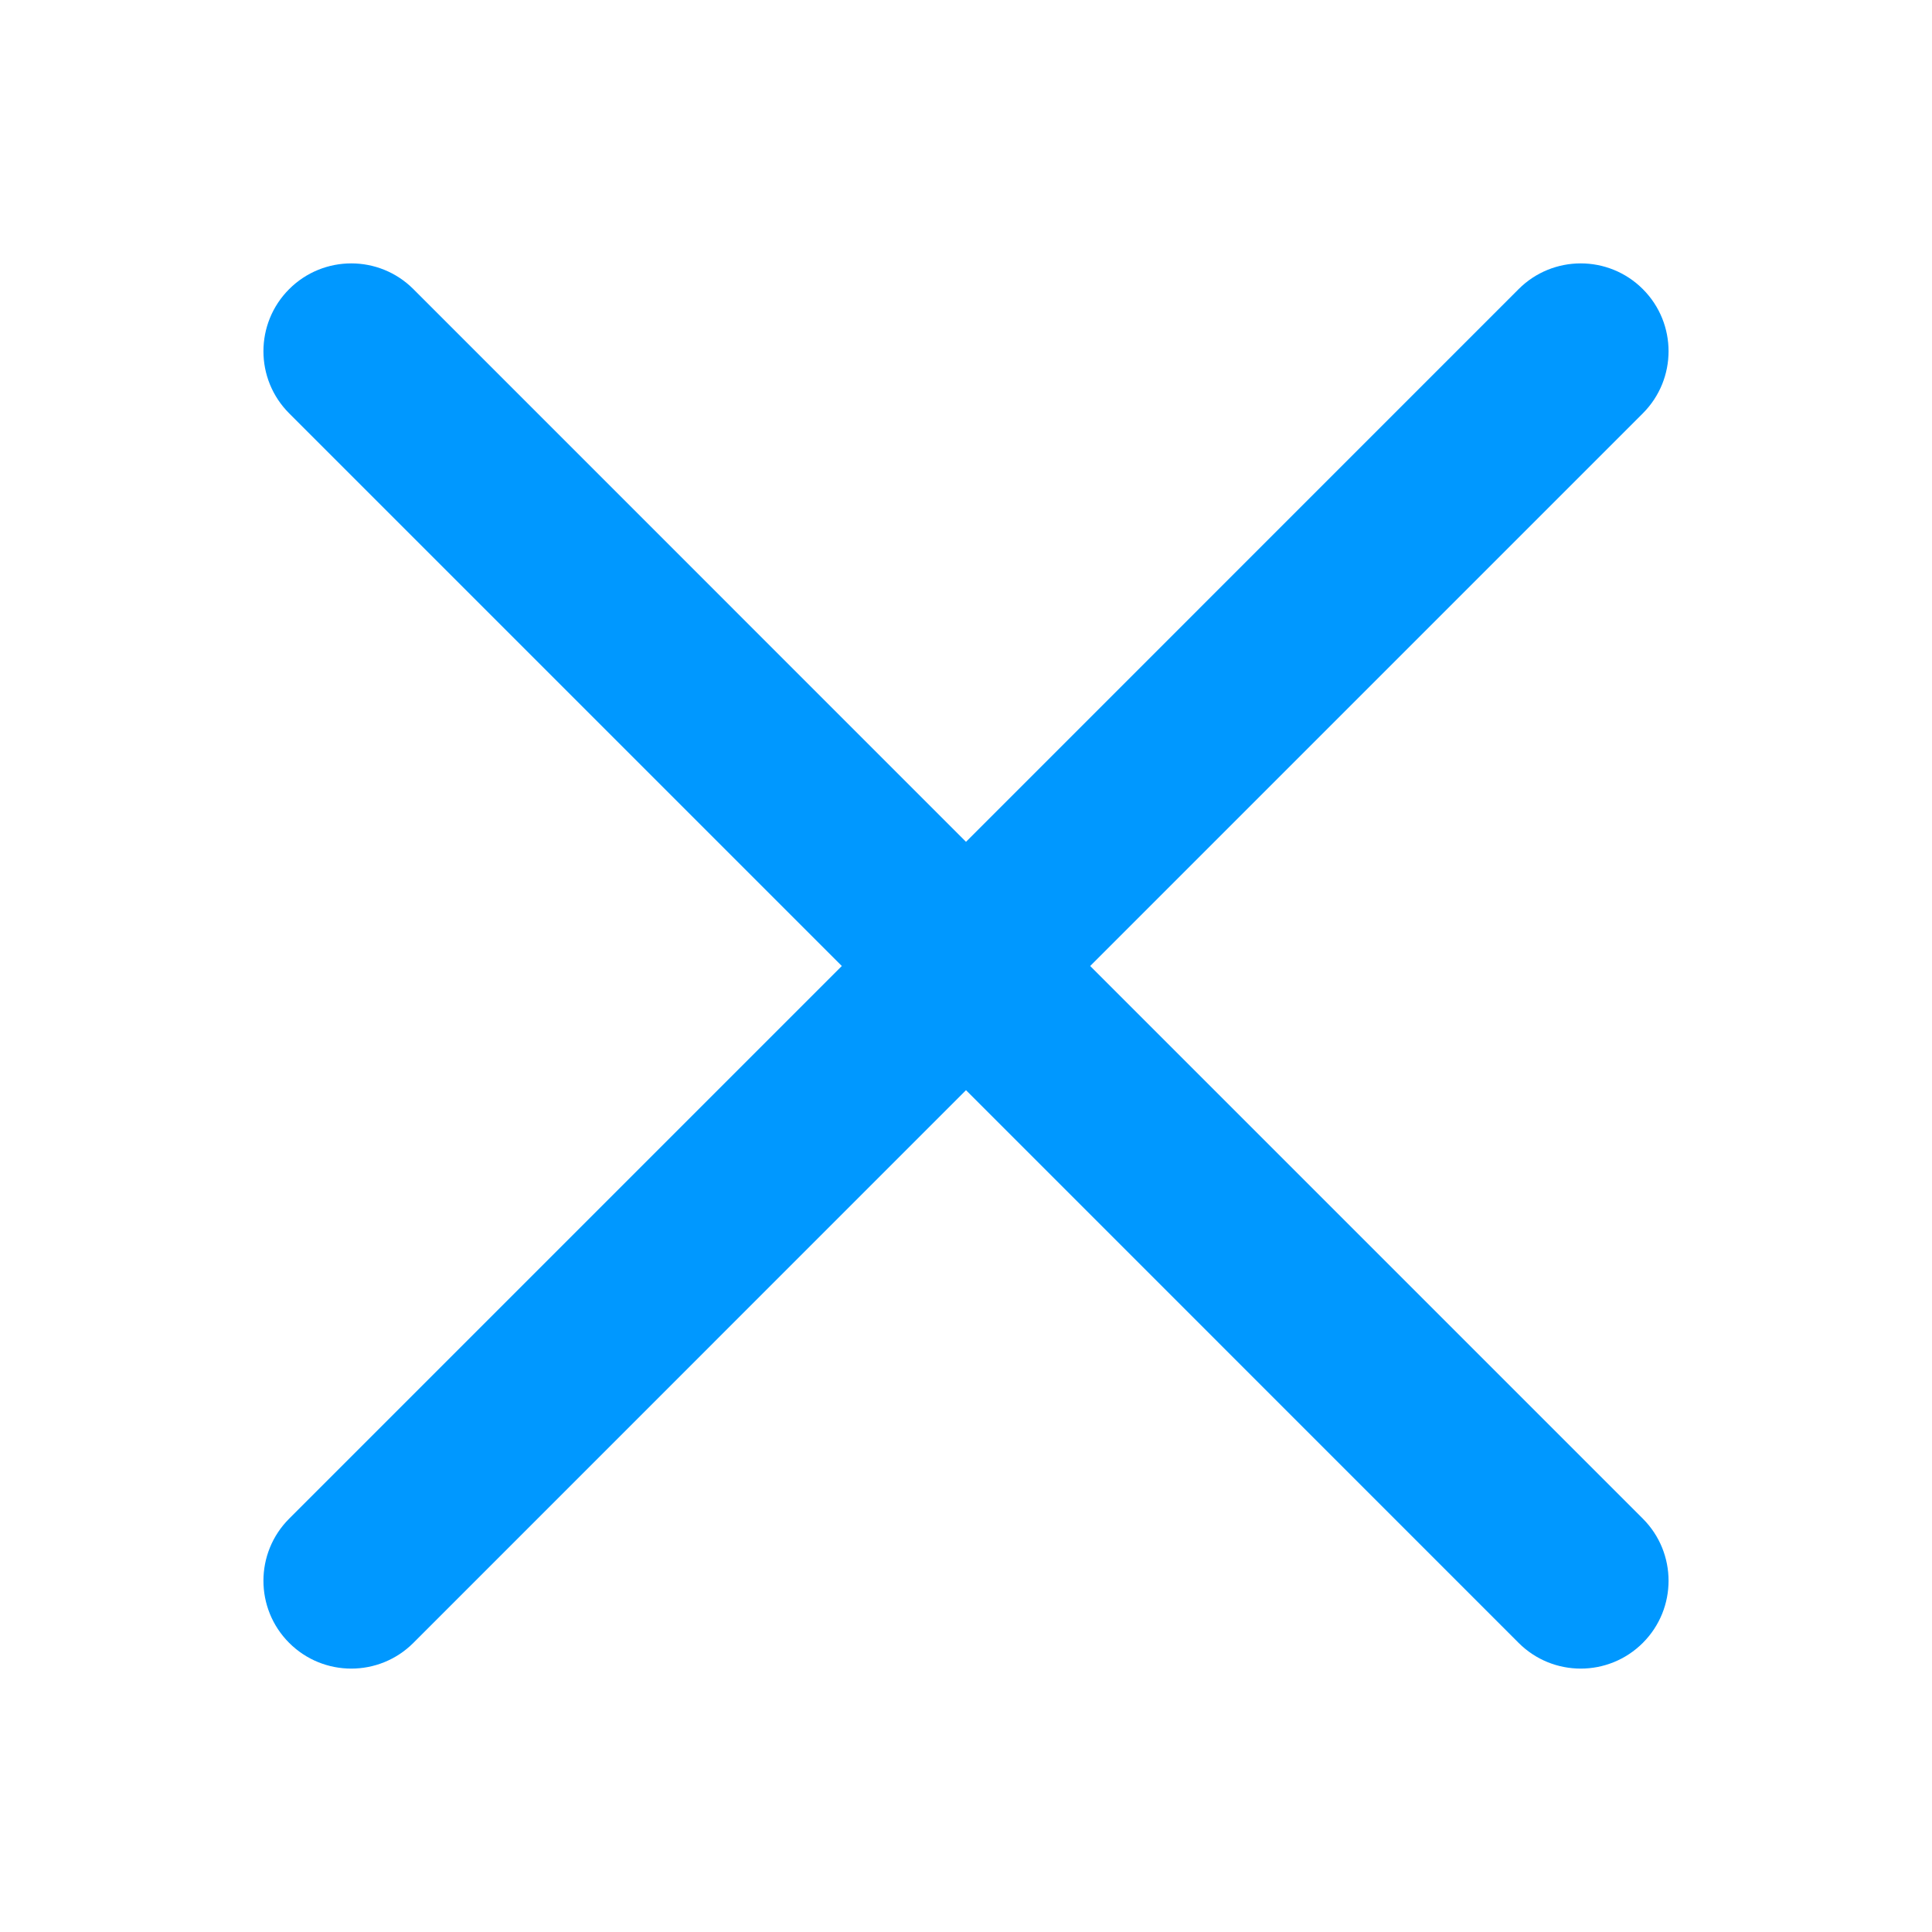
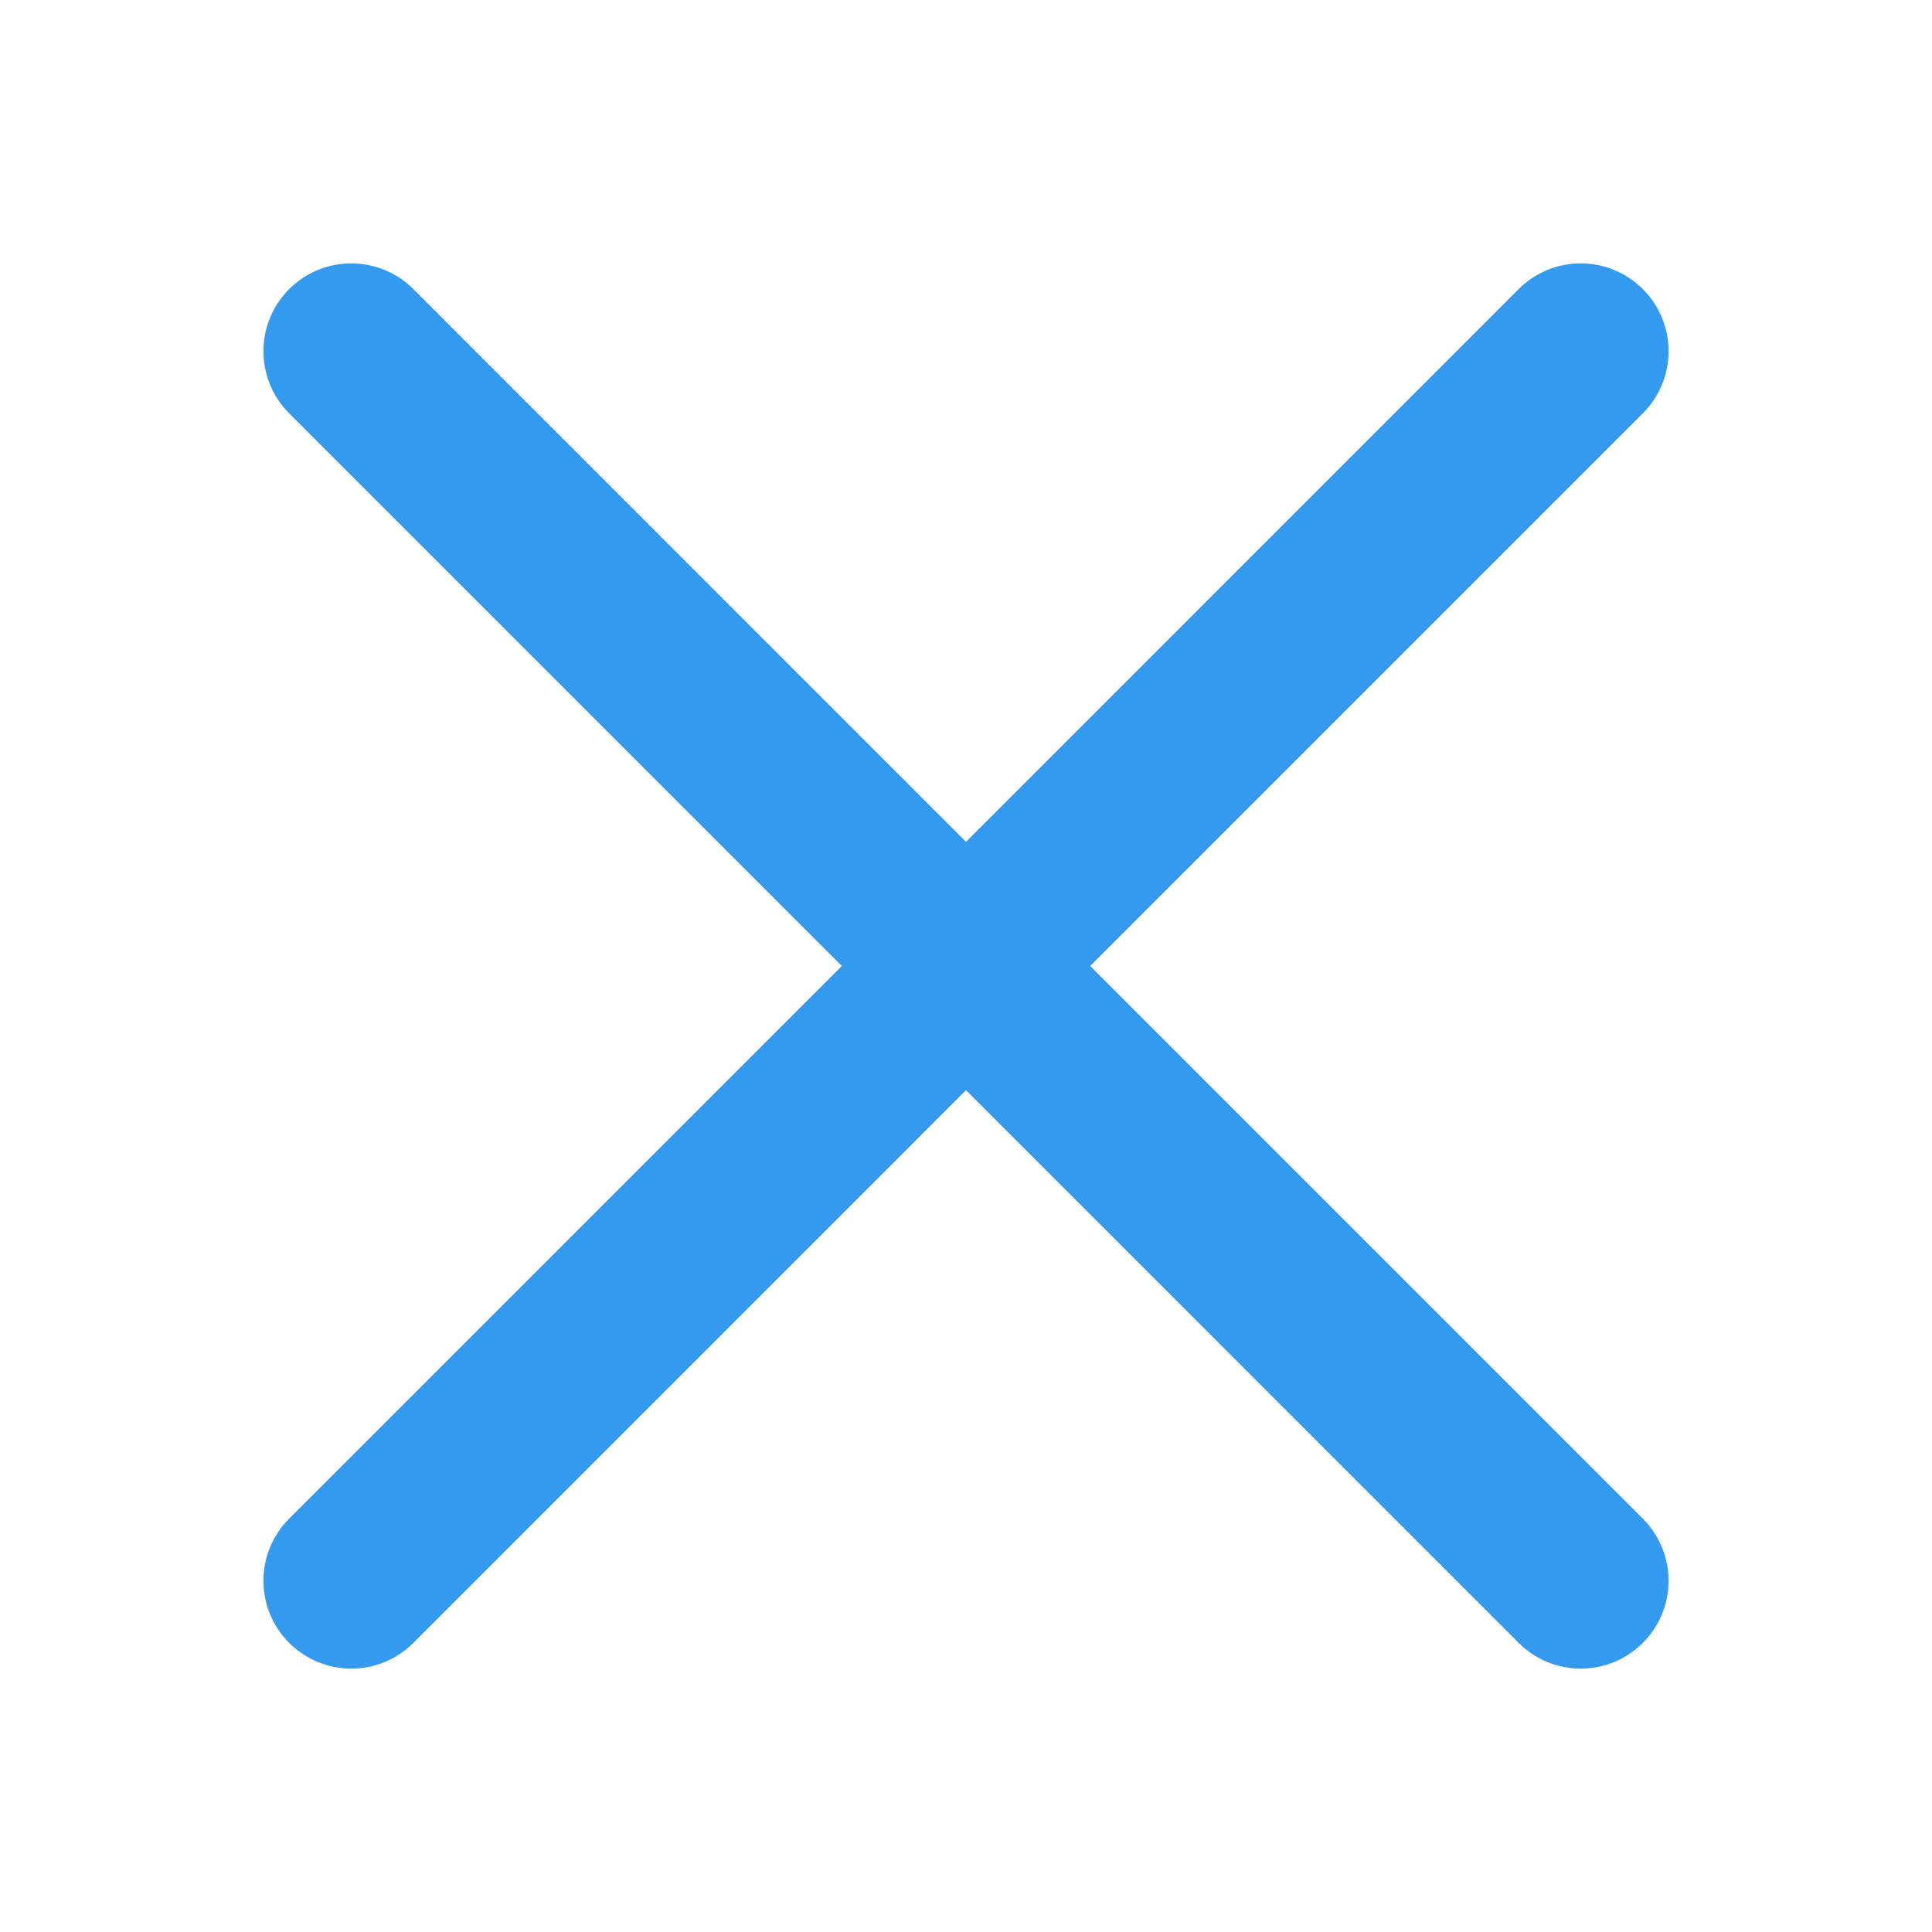
<svg xmlns="http://www.w3.org/2000/svg" width="22" height="22" viewBox="0 0 22 22">
-   <path fill="#0098ff" d="M2997.414,700l6.293-6.293a1,1,0,0,0-1.414-1.415L2996,698.586l-6.293-6.294a1,1,0,0,0-1.414,1.415l6.293,6.293-6.293,6.293a1,1,0,0,0,1.414,1.415l6.293-6.294,6.293,6.294a1,1,0,0,0,1.414-1.415Z" transform="translate(-2985 -689)" />
+   <path fill="#339AF0" d="M2997.414,700l6.293-6.293a1,1,0,0,0-1.414-1.415L2996,698.586l-6.293-6.294a1,1,0,0,0-1.414,1.415l6.293,6.293-6.293,6.293a1,1,0,0,0,1.414,1.415l6.293-6.294,6.293,6.294a1,1,0,0,0,1.414-1.415Z" transform="translate(-2985 -689)" />
</svg>
